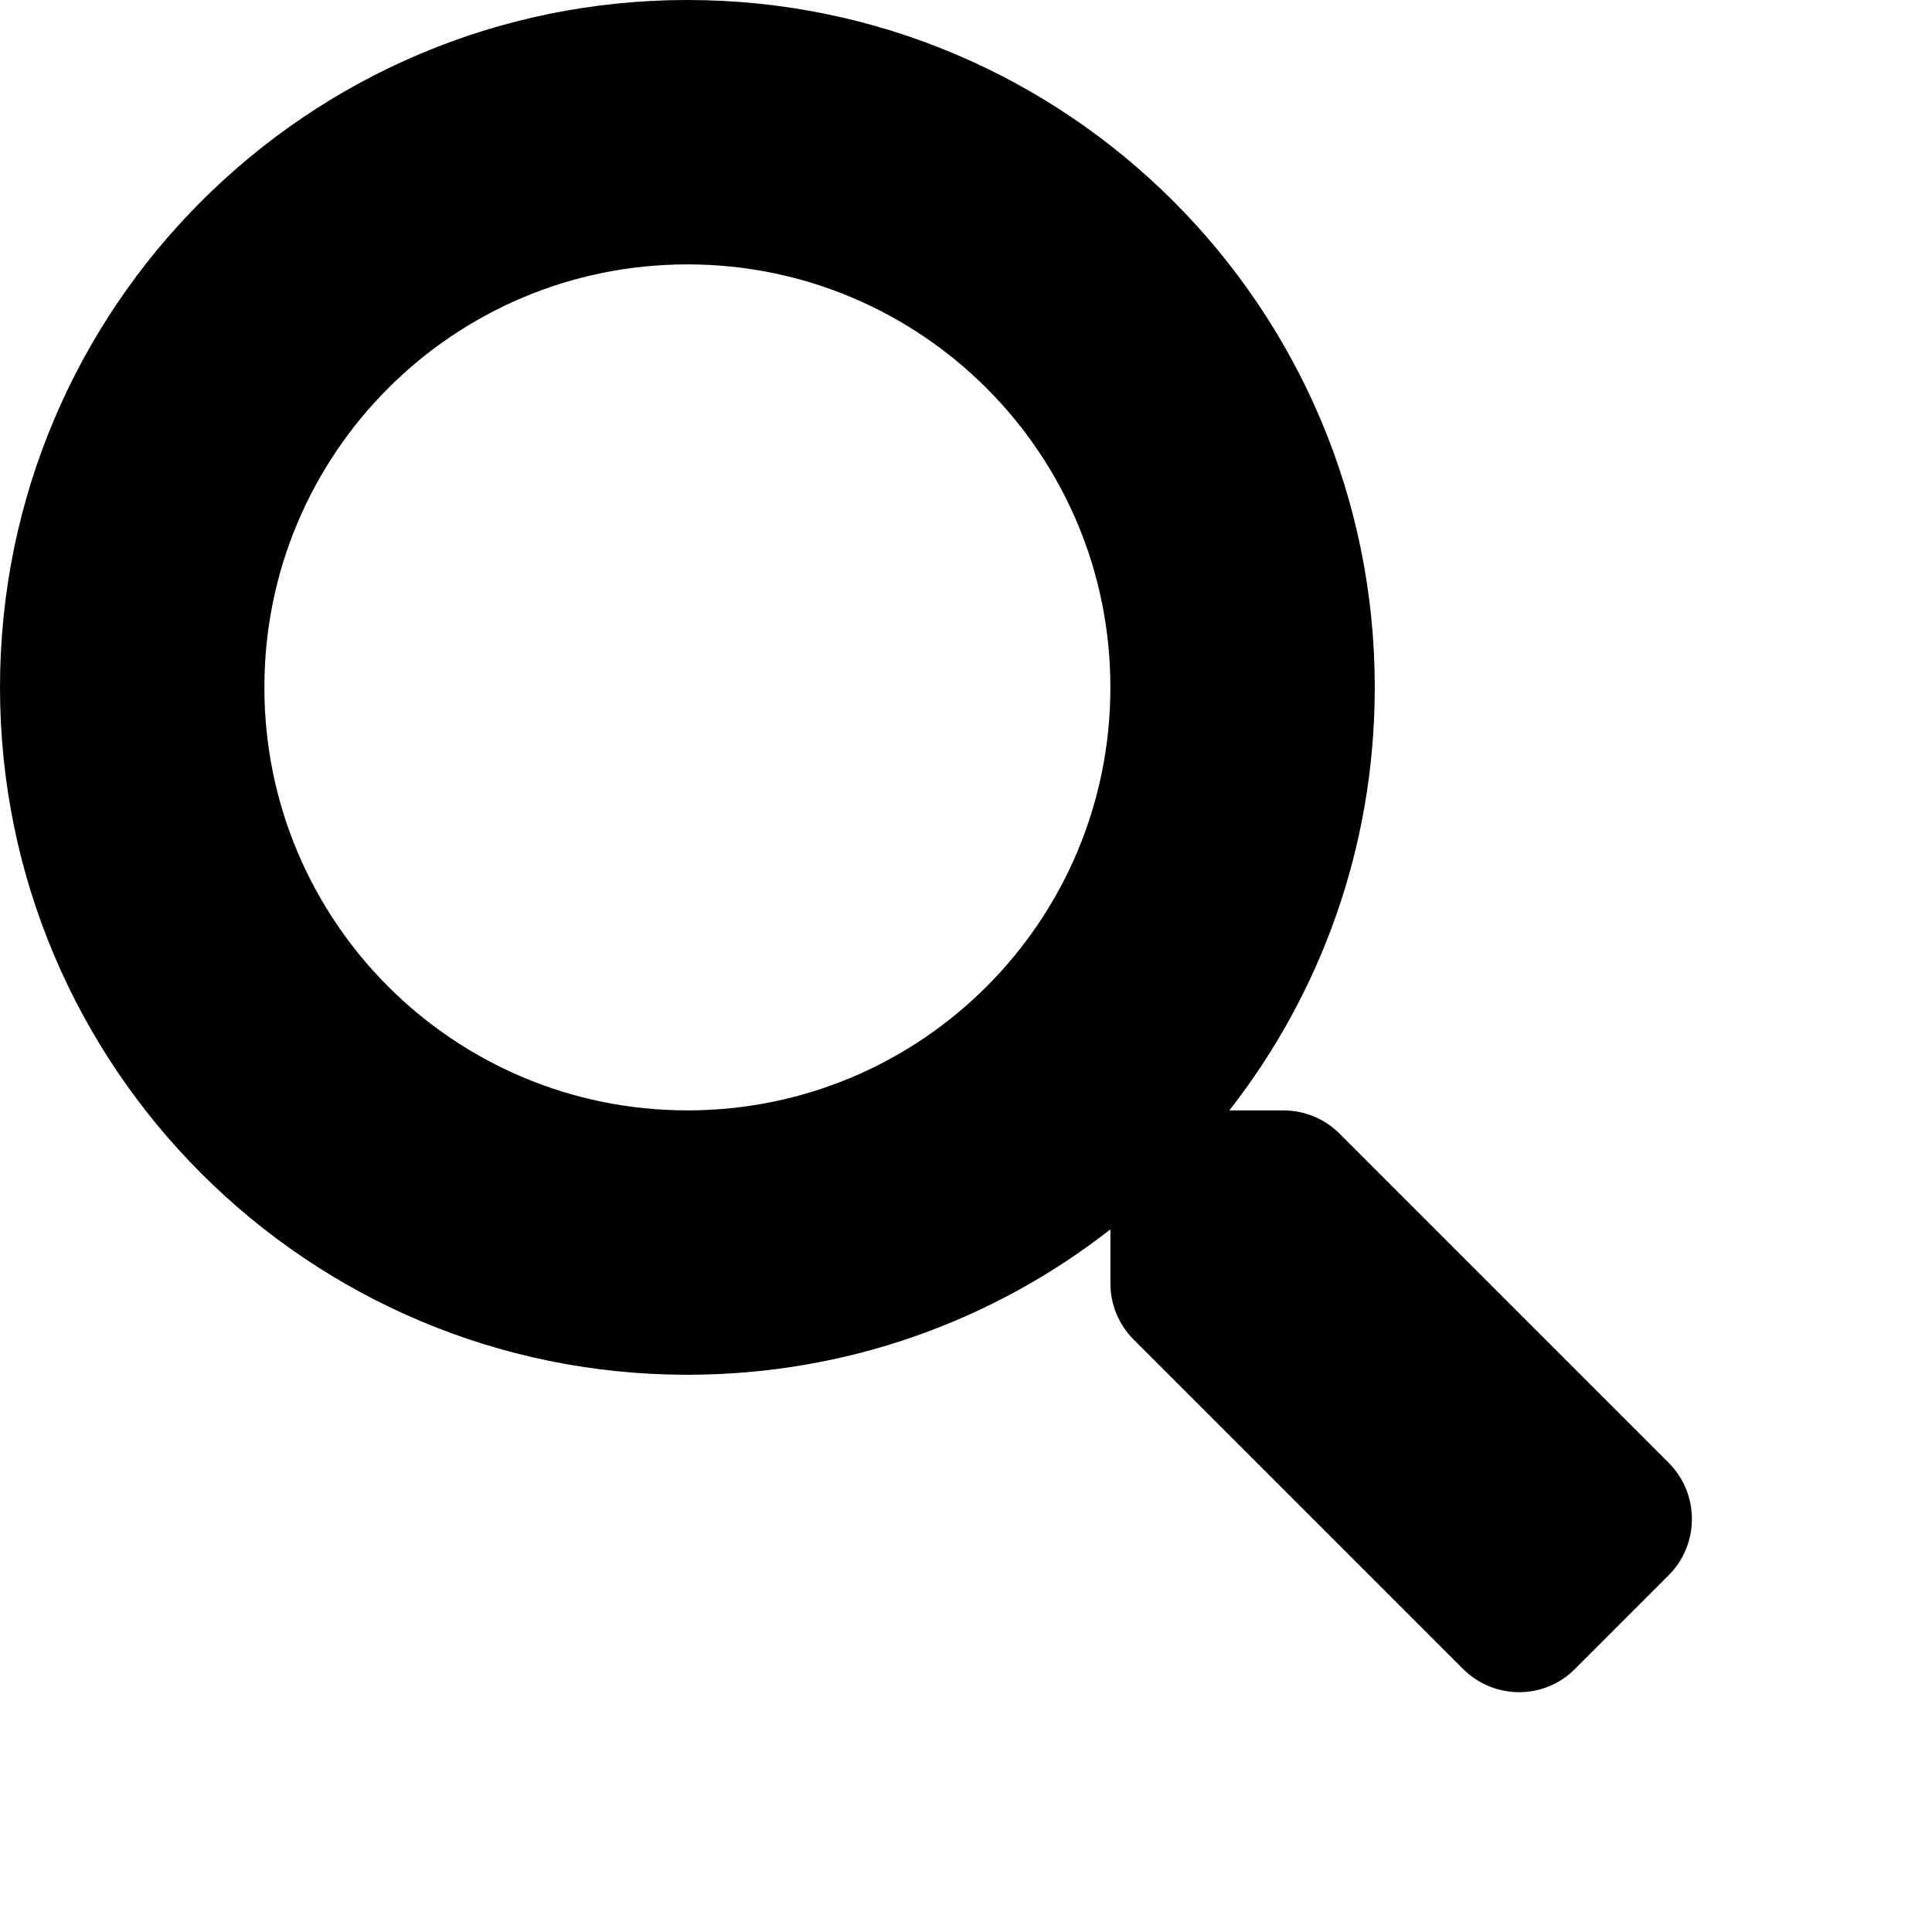
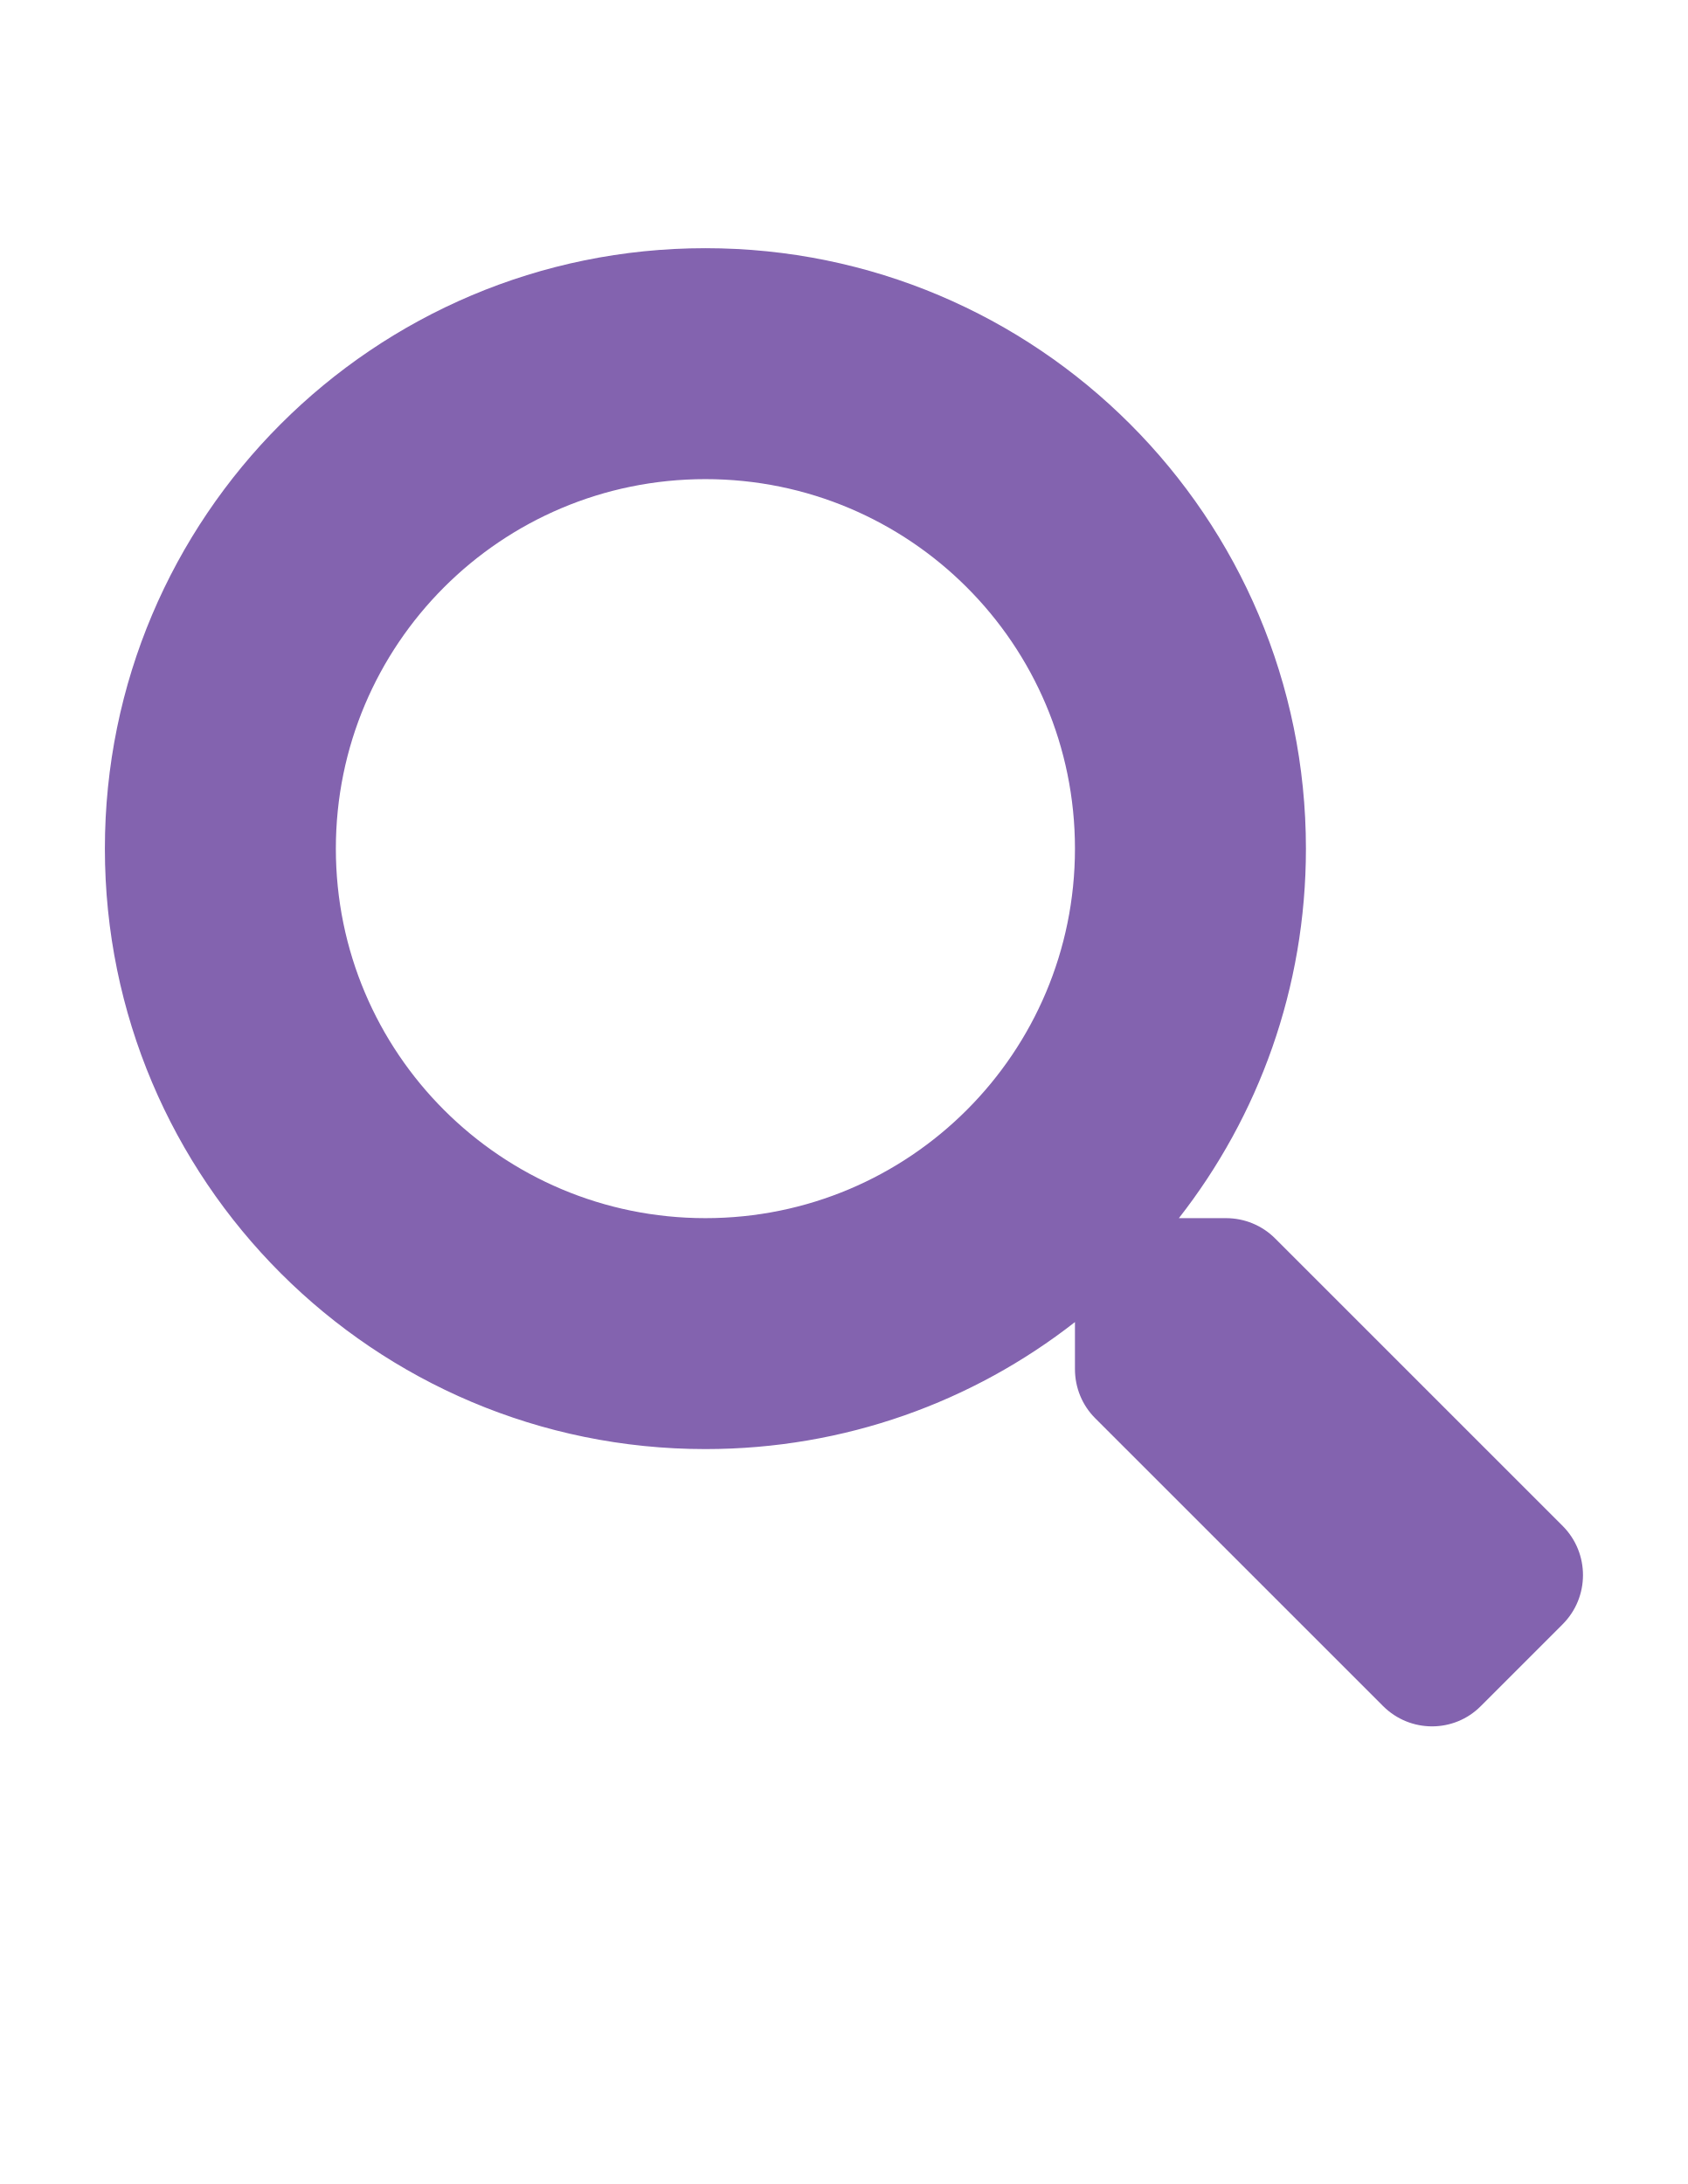
- <svg xmlns="http://www.w3.org/2000/svg" width="100%" height="100%" viewBox="0 0 8 8" version="1.1" xml:space="preserve" style="fill-rule:evenodd;clip-rule:evenodd;stroke-linejoin:round;stroke-miterlimit:1.414;">
+ <svg xmlns="http://www.w3.org/2000/svg" version="1.1" id="Layer_1" x="0px" y="0px" viewBox="0 0 612 792" style="enable-background:new 0 0 612 792;" xml:space="preserve">
+   <style type="text/css">
+ 	.st0{fill:#8363AF;}
+ </style>
  <g transform="matrix(1,0,0,1,-1111.24,-105.745)">
    <g transform="matrix(0.0136842,0,0,0.0136842,1111.24,105.745)">
-       <path d="M505,442.7L405.3,343C400.8,338.5 394.7,336 388.3,336L372,336C399.6,300.7 416,256.3 416,208C416,93.1 322.9,0 208,0C93.1,0 0,93.1 0,208C0,322.9 93.1,416 208,416C256.3,416 300.7,399.6 336,372L336,388.3C336,394.7 338.5,400.8 343,405.3L442.7,505C452.1,514.4 467.3,514.4 476.6,505L504.9,476.7C514.3,467.3 514.3,452.1 505,442.7ZM208,336C137.3,336 80,278.8 80,208C80,137.3 137.2,80 208,80C278.7,80 336,137.2 336,208C336,278.7 278.8,336 208,336Z" style="fill-rule:nonzero;" />
+       <path class="st0" d="M41412.1,40444.1l-7627.2-7627.2c-344.3-344.3-810.9-535.5-1300.5-535.5h-1247    c2111.4-2700.5,3366.1-6097.1,3366.1-9792.1c0-8790-7122.3-15912.2-15912.2-15912.2S2779,13699.3,2779,22489.3    s7122.3,15912.2,15912.2,15912.2c3695,0,7091.7-1254.6,9792.1-3366v1247c0,489.6,191.3,956.3,535.5,1300.5l7627.2,7627.2    c719.1,719.1,1881.9,719.1,2593.4,0l2165-2165C42123.6,42326,42123.6,41163.2,41412.1,40444.1z M18691.3,32281.4    c-5408.6,0-9792.1-4375.9-9792.1-9792.1c0-5408.6,4375.9-9792.1,9792.1-9792.1c5408.6,0,9792.1,4375.9,9792.1,9792.1    C28483.4,27897.9,24107.5,32281.4,18691.3,32281.4z" />
    </g>
  </g>
</svg>
